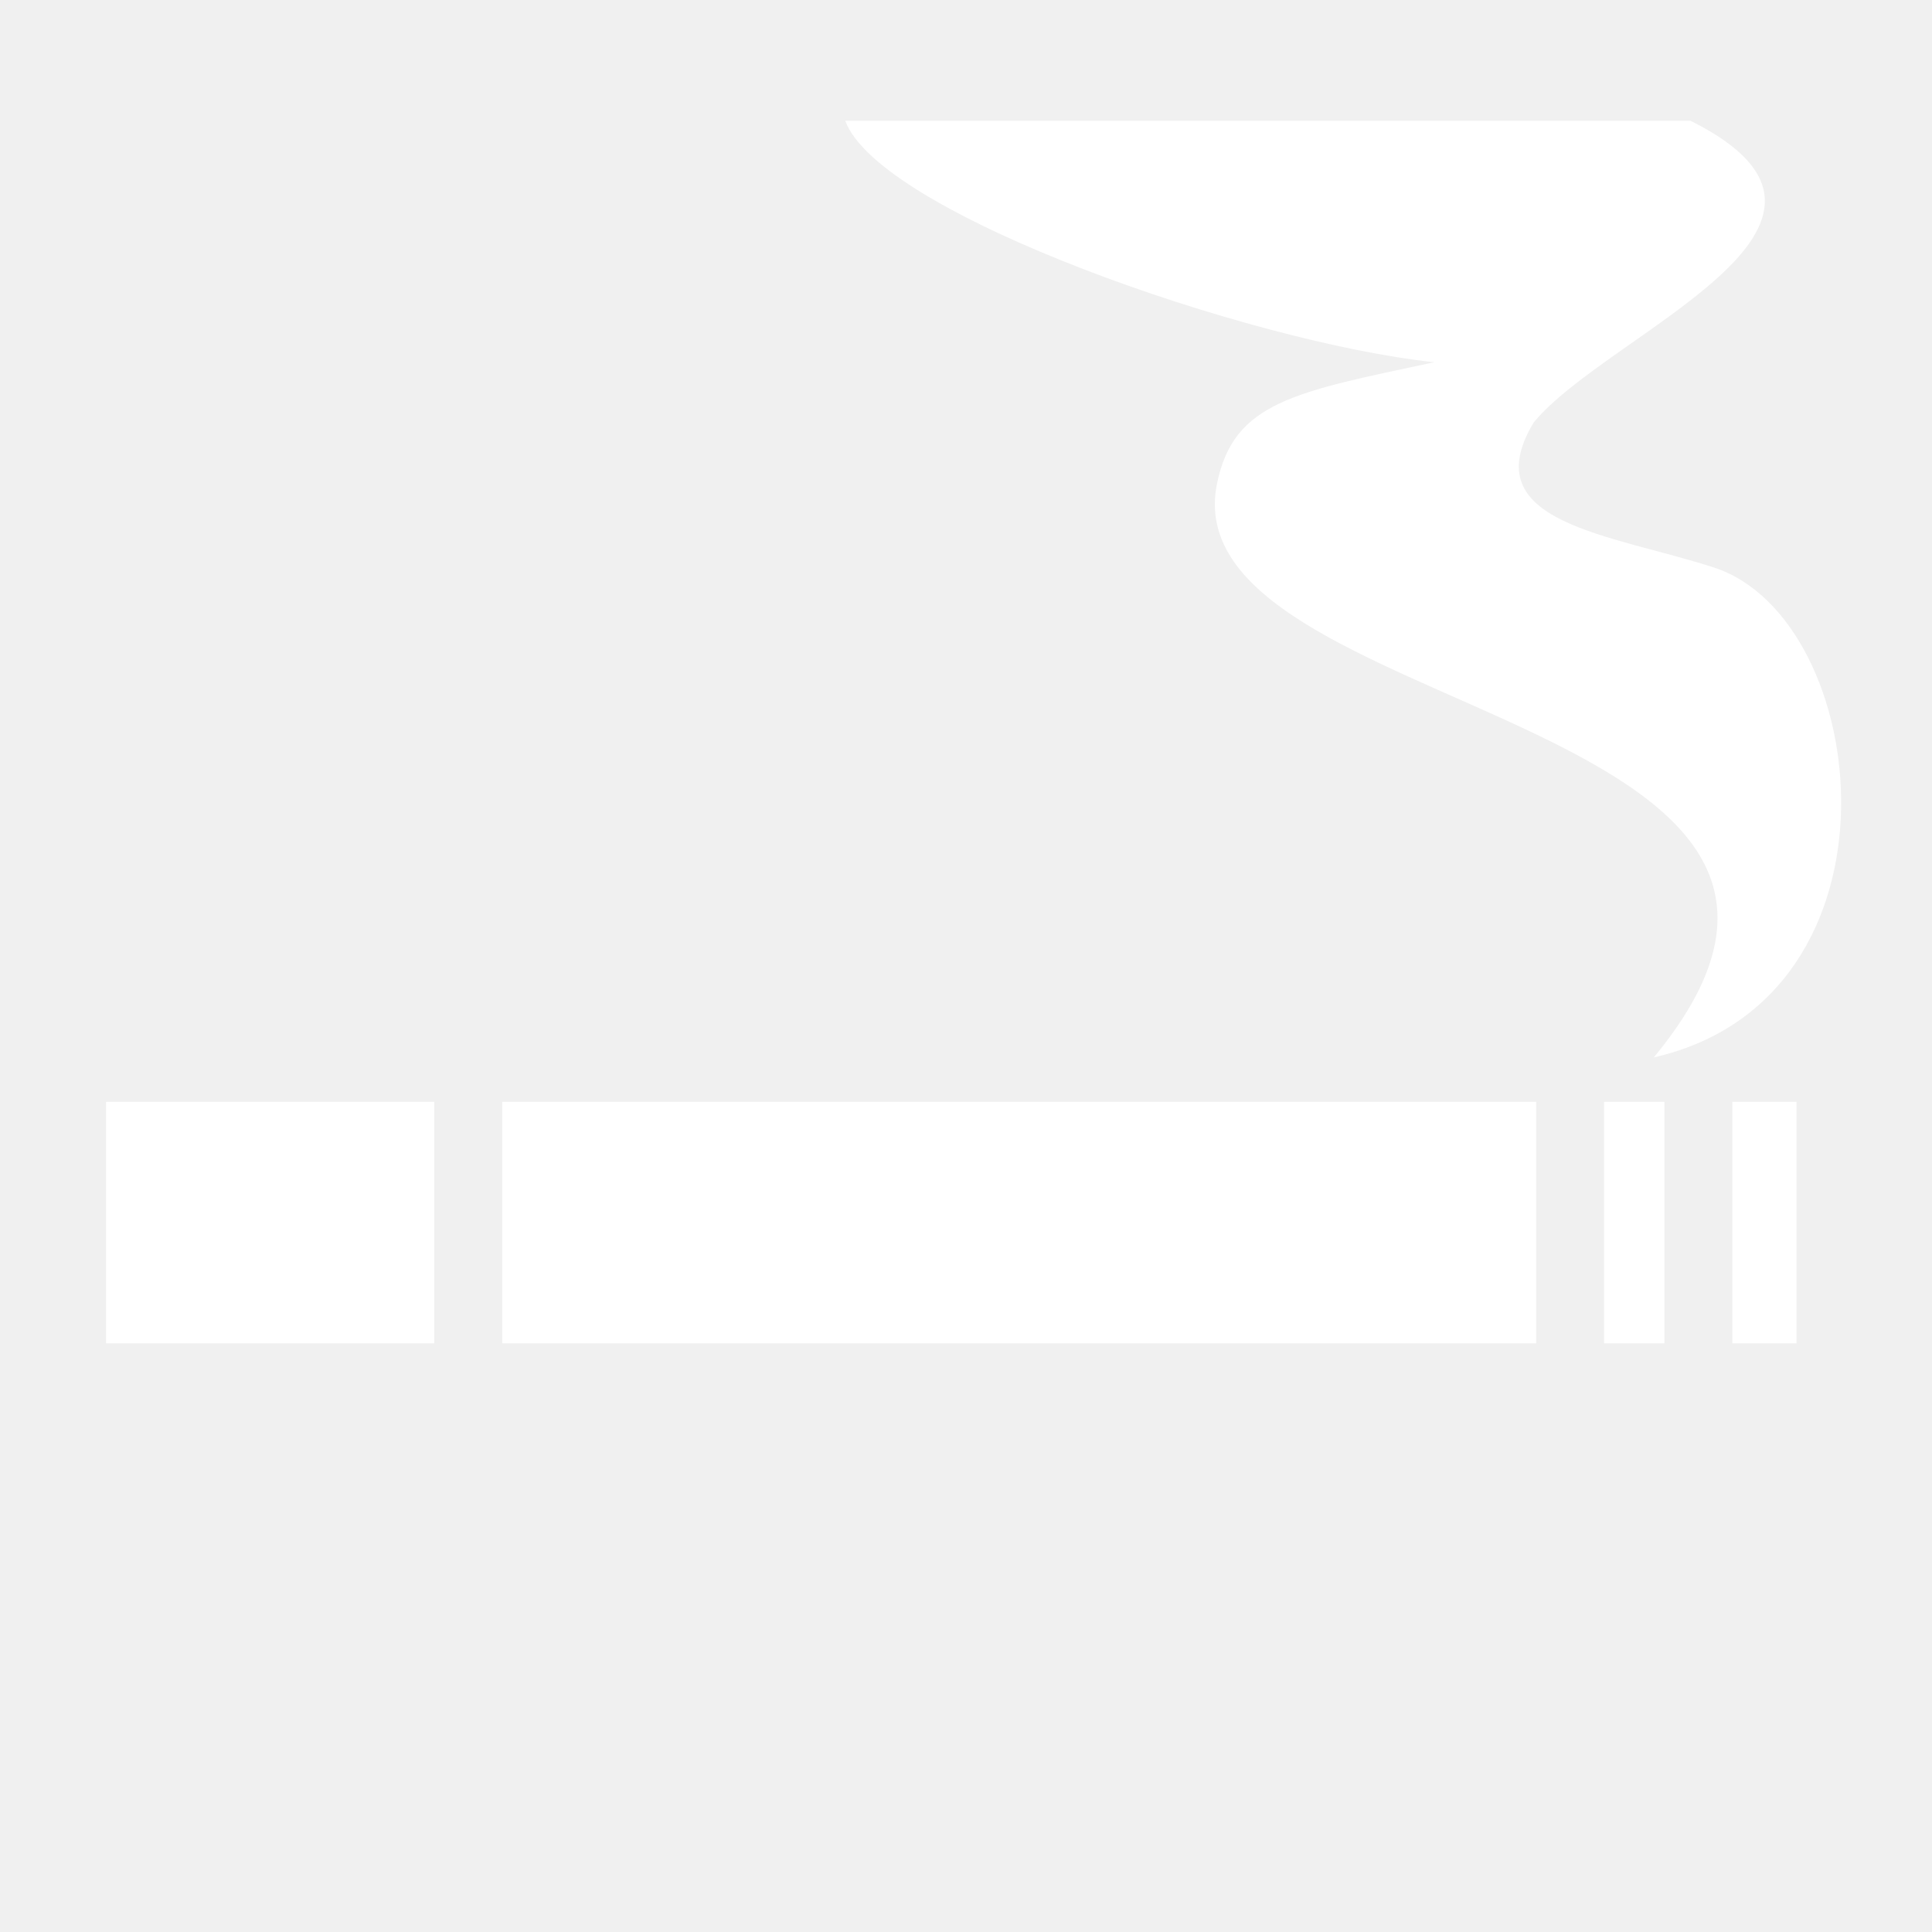
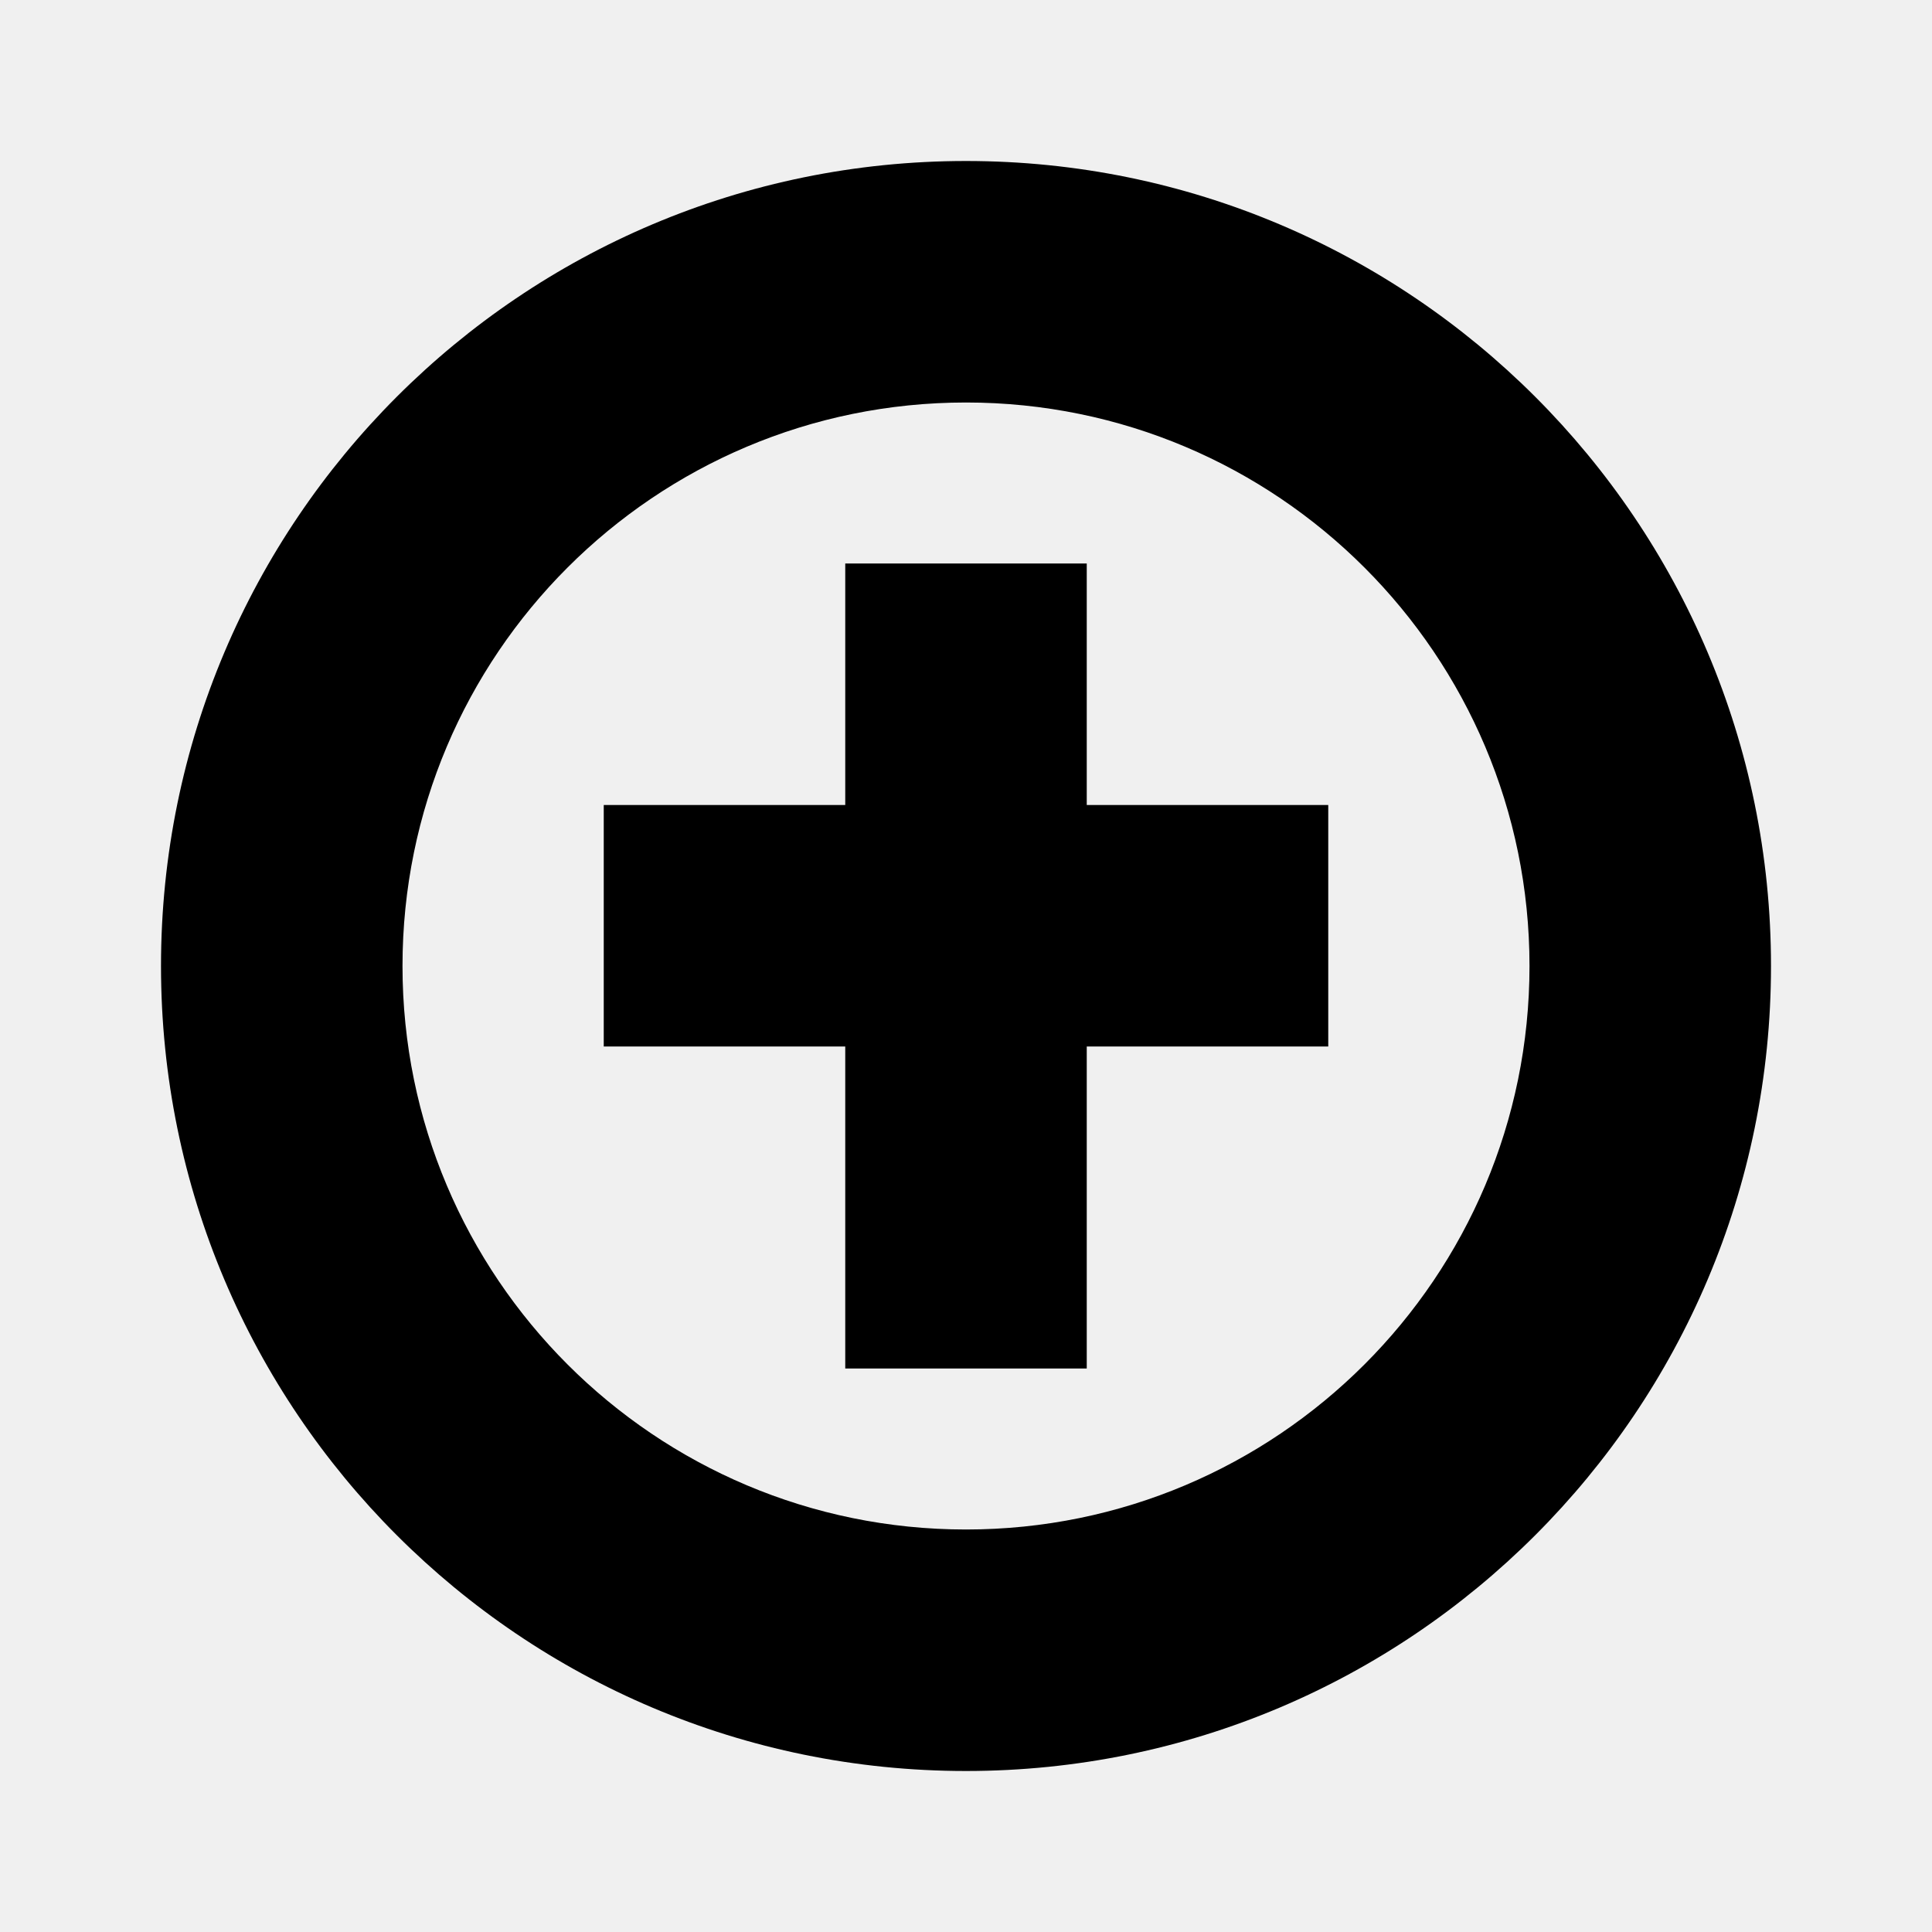
- <svg xmlns="http://www.w3.org/2000/svg" viewBox="0 0 512 512">
-   <path fill="#fff" d="M224 32c9.036 24.71 106.984 58.72 156.096 64-37.096 7.89-53.042 10.52-57.545 32-13.076 62.384 191.477 60.478 115.73 152.223 69.11-15.788 57.922-116.197 15.887-129.84-27.237-8.84-63.75-11.67-47.75-38.383C425.962 88.104 503.57 59.74 448 32zM28.096 292v64h87v-64zm105 0v64h274v-64zm292 0v64h16v-64zm34 0v64h17v-64z" />
+ <svg xmlns="http://www.w3.org/2000/svg" viewBox="0 0 48 48" data-hud-icon="coin" data-icon-family="ivory-silhouette" fill="currentColor" stroke="none" aria-hidden="true">
+   <path d="M24 4a20 20 0 1 0 0 40 20 20 0 0 0 0-40ZM24 10a14 14 0 1 1 0 28 14 14 0 0 1 0-28Z" fill="currentColor" fill-rule="evenodd" />
+   <path d="M21 14h6v6h6v6h-6v8h-6v-8h-6v-6h6Z" fill="currentColor" fill-rule="evenodd" />
</svg>
